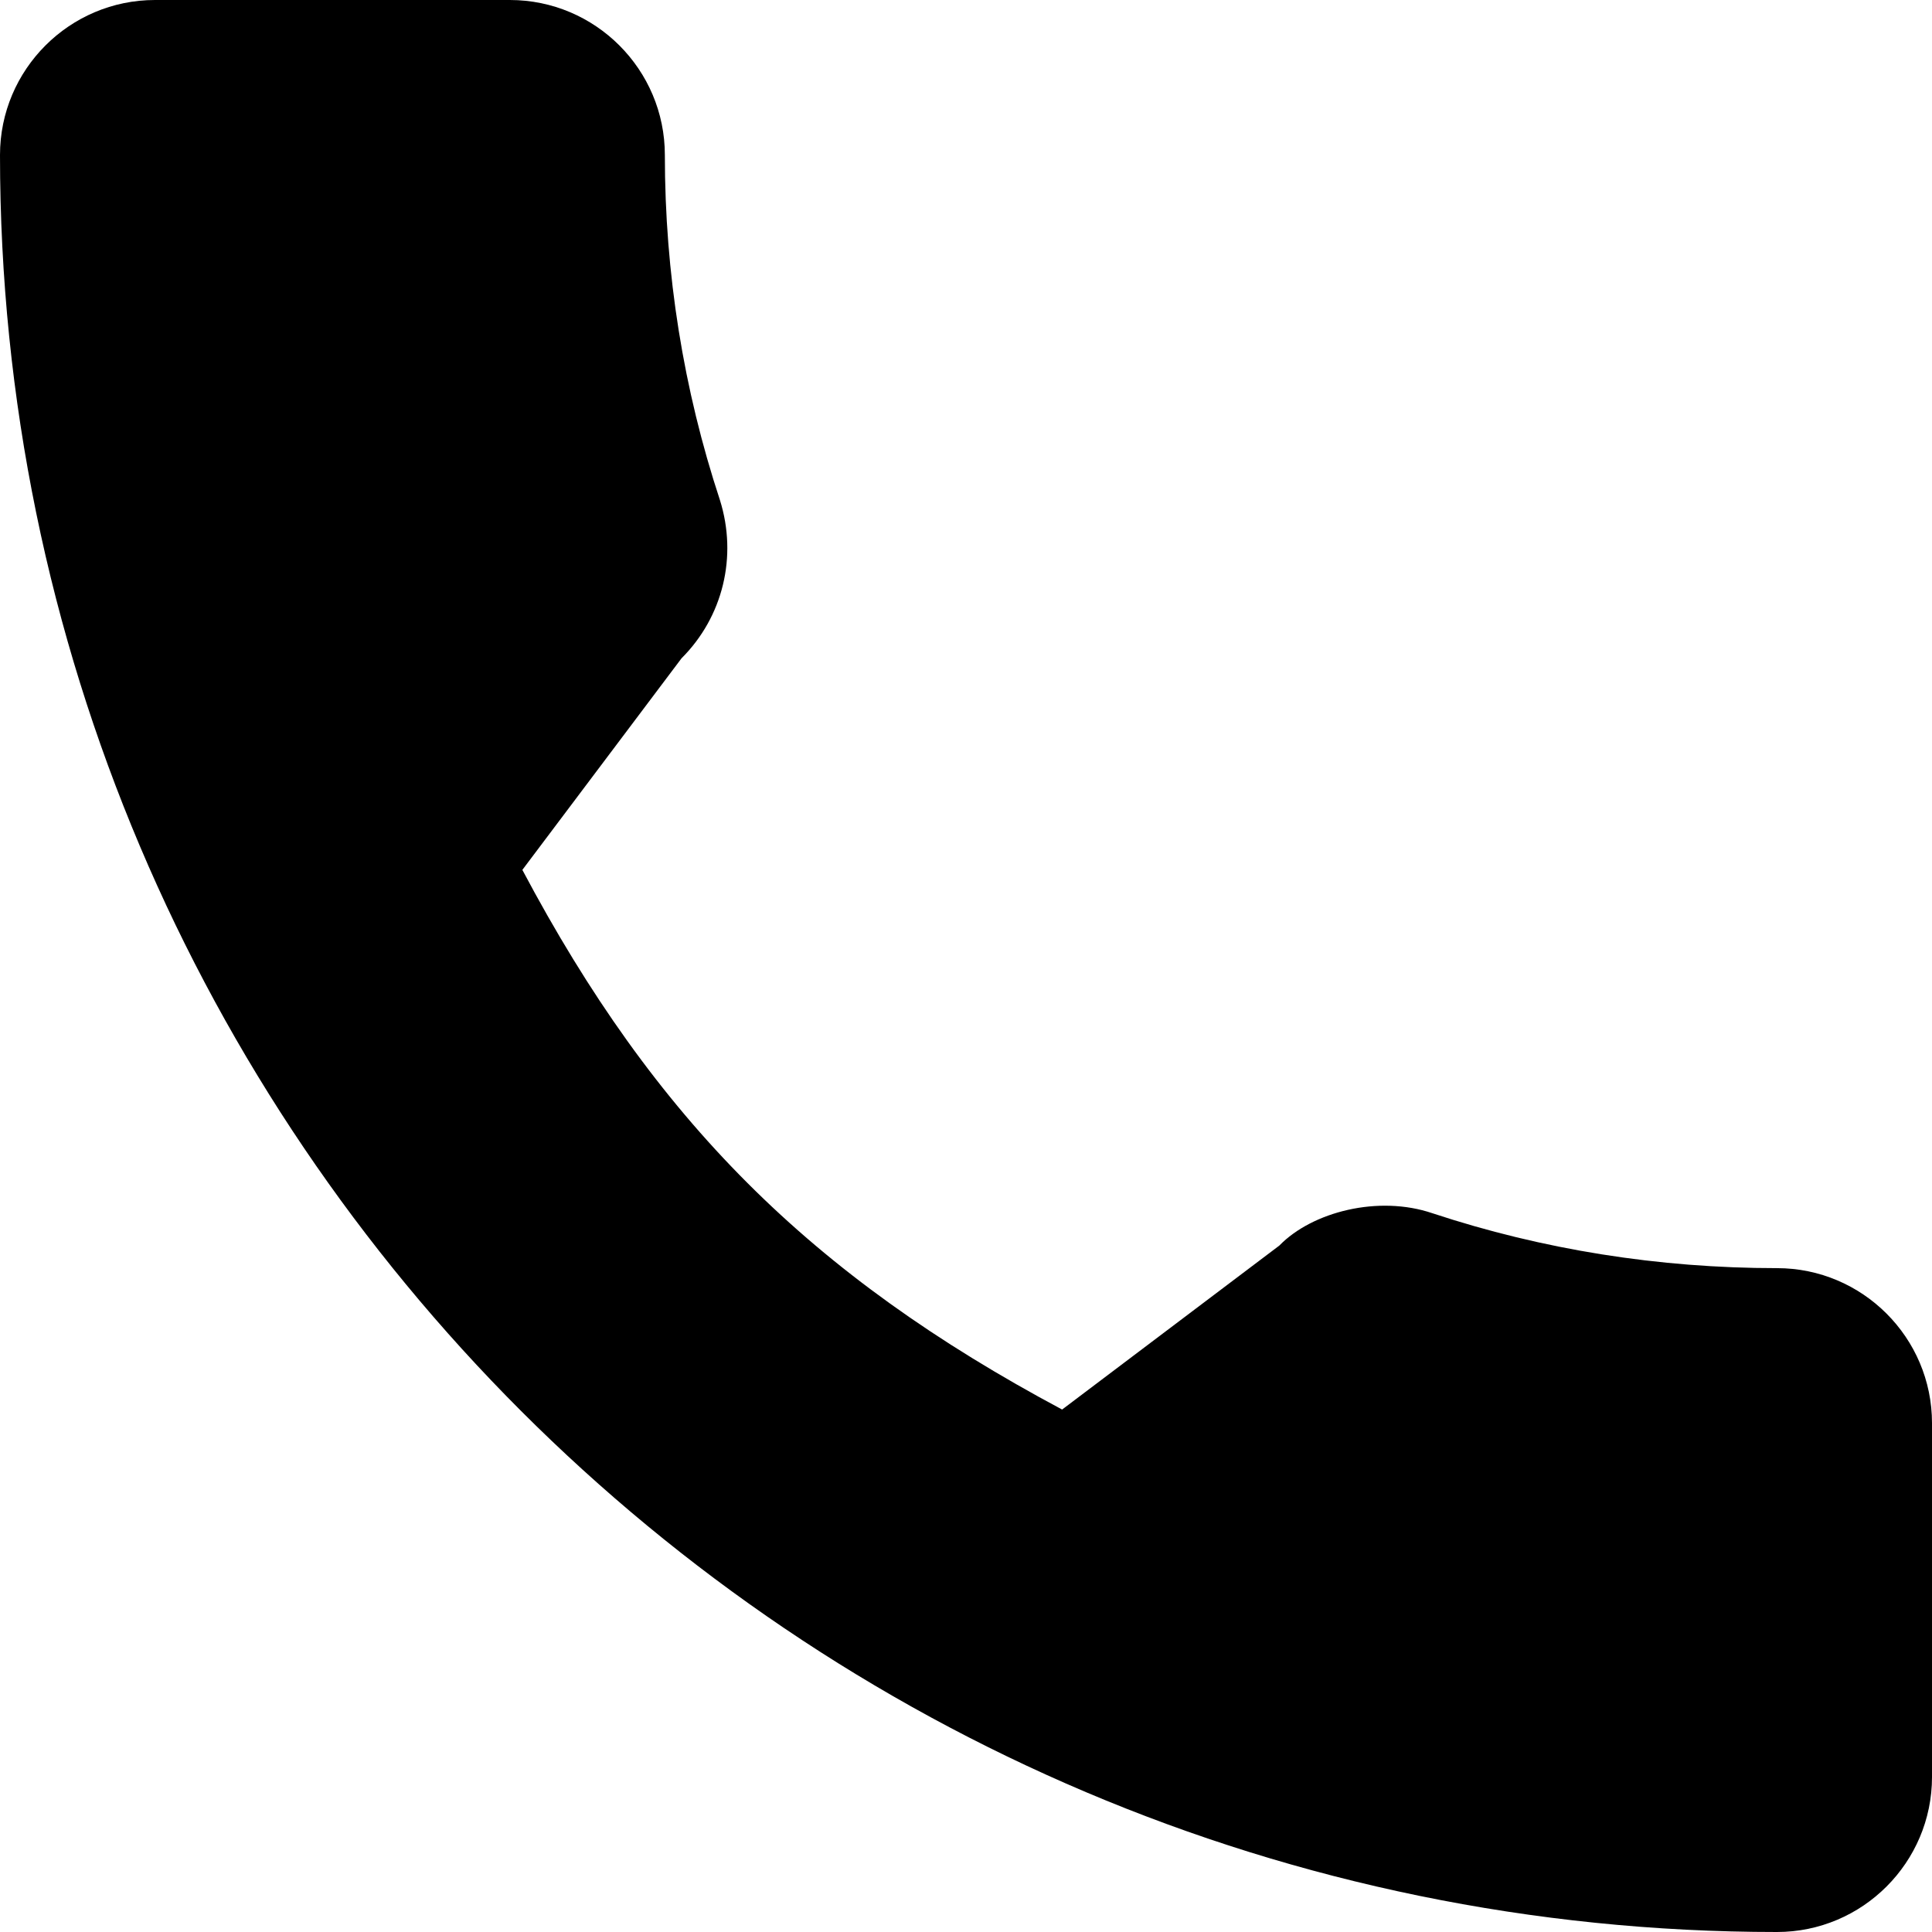
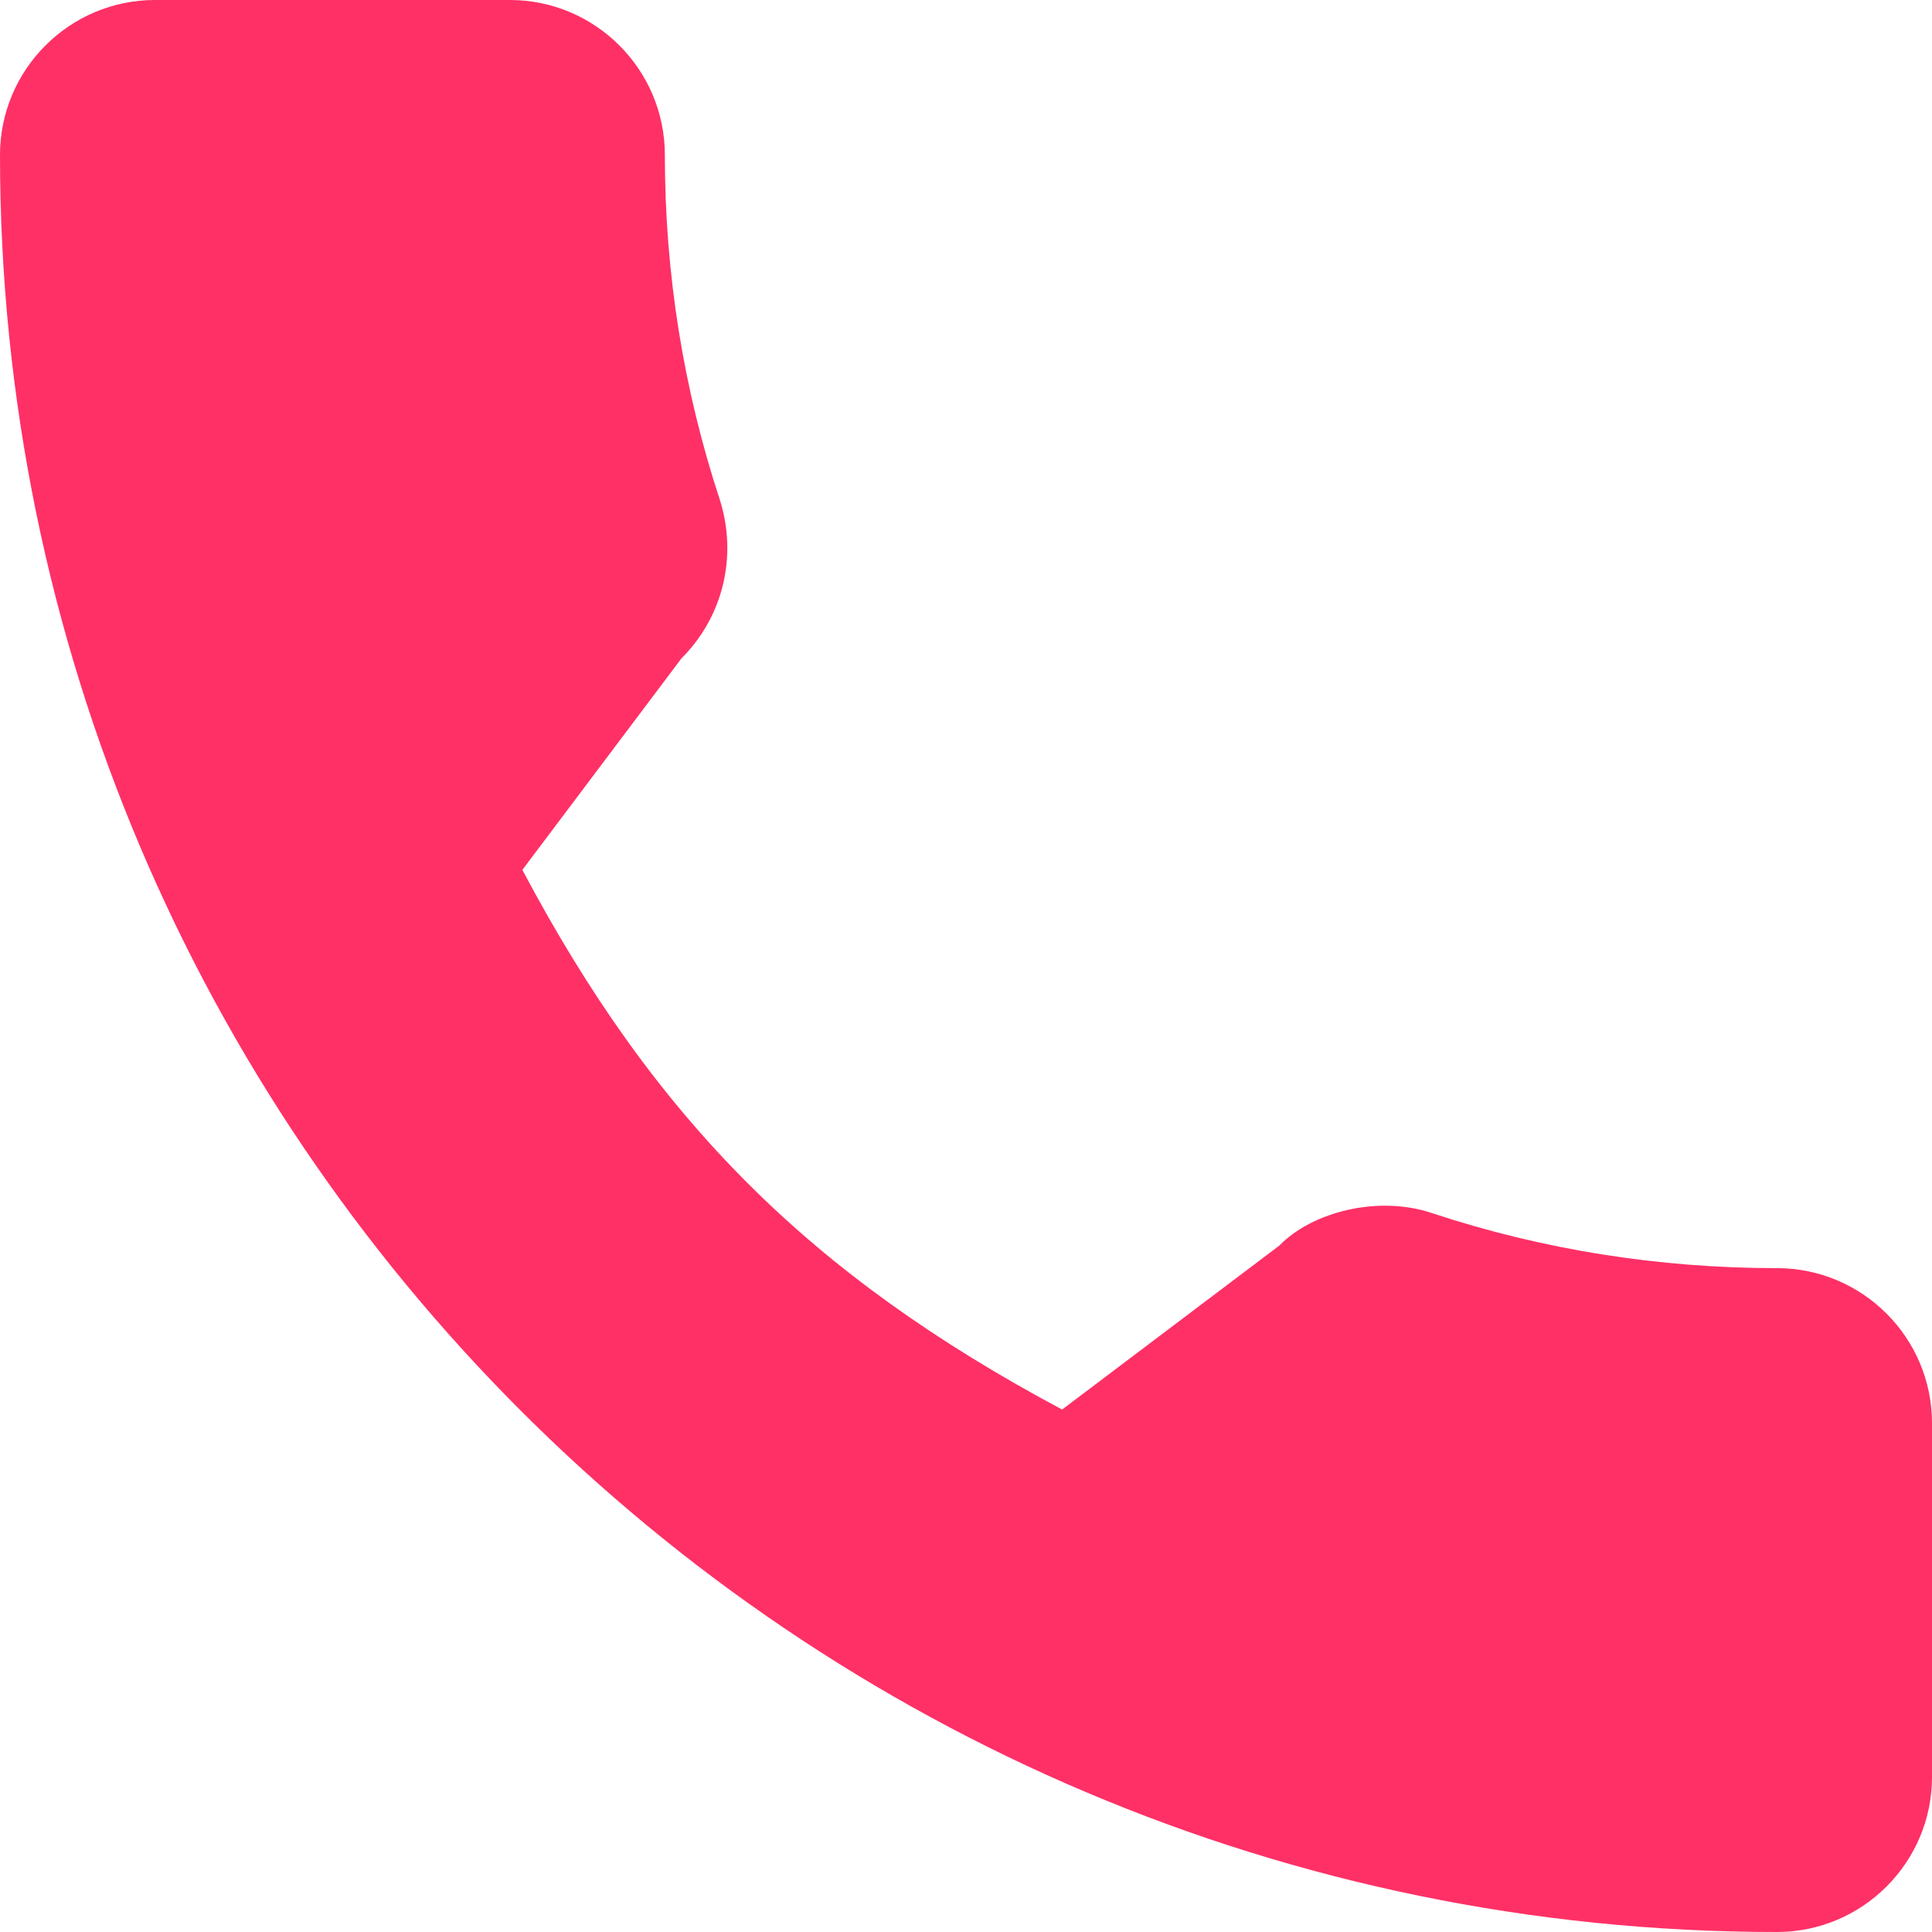
- <svg xmlns="http://www.w3.org/2000/svg" version="1.1" id="Capa_1" x="50px" y="50px" viewBox="0 0 384 384" style="enable-background:new 0 0 384 384;" xml:space="preserve">
+ <svg xmlns="http://www.w3.org/2000/svg" version="1.1" id="Capa_1" width="30px" height="30px" viewBox="0 0 384 384" fill="#ff3066" style="enable-background:new 0 0 384 384;" xml:space="preserve">
  <g>
    <g>
      <path d="M353.188,252.052c-23.51,0-46.594-3.677-68.469-10.906c-10.719-3.656-23.896-0.302-30.438,6.417l-43.177,32.594    c-50.073-26.729-80.917-57.563-107.281-107.26l31.635-42.052c8.219-8.208,11.167-20.198,7.635-31.448    c-7.26-21.99-10.948-45.063-10.948-68.583C132.146,13.823,118.323,0,101.333,0H30.813C13.823,0,0,13.823,0,30.813    C0,225.563,158.438,384,353.188,384c16.99,0,30.813-13.823,30.813-30.813v-70.323C384,265.875,370.177,252.052,353.188,252.052z" />
    </g>
  </g>
  <g>
</g>
  <g>
</g>
  <g>
</g>
  <g>
</g>
  <g>
</g>
  <g>
</g>
  <g>
</g>
  <g>
</g>
  <g>
</g>
  <g>
</g>
  <g>
</g>
  <g>
</g>
  <g>
</g>
  <g>
</g>
  <g>
</g>
</svg>
